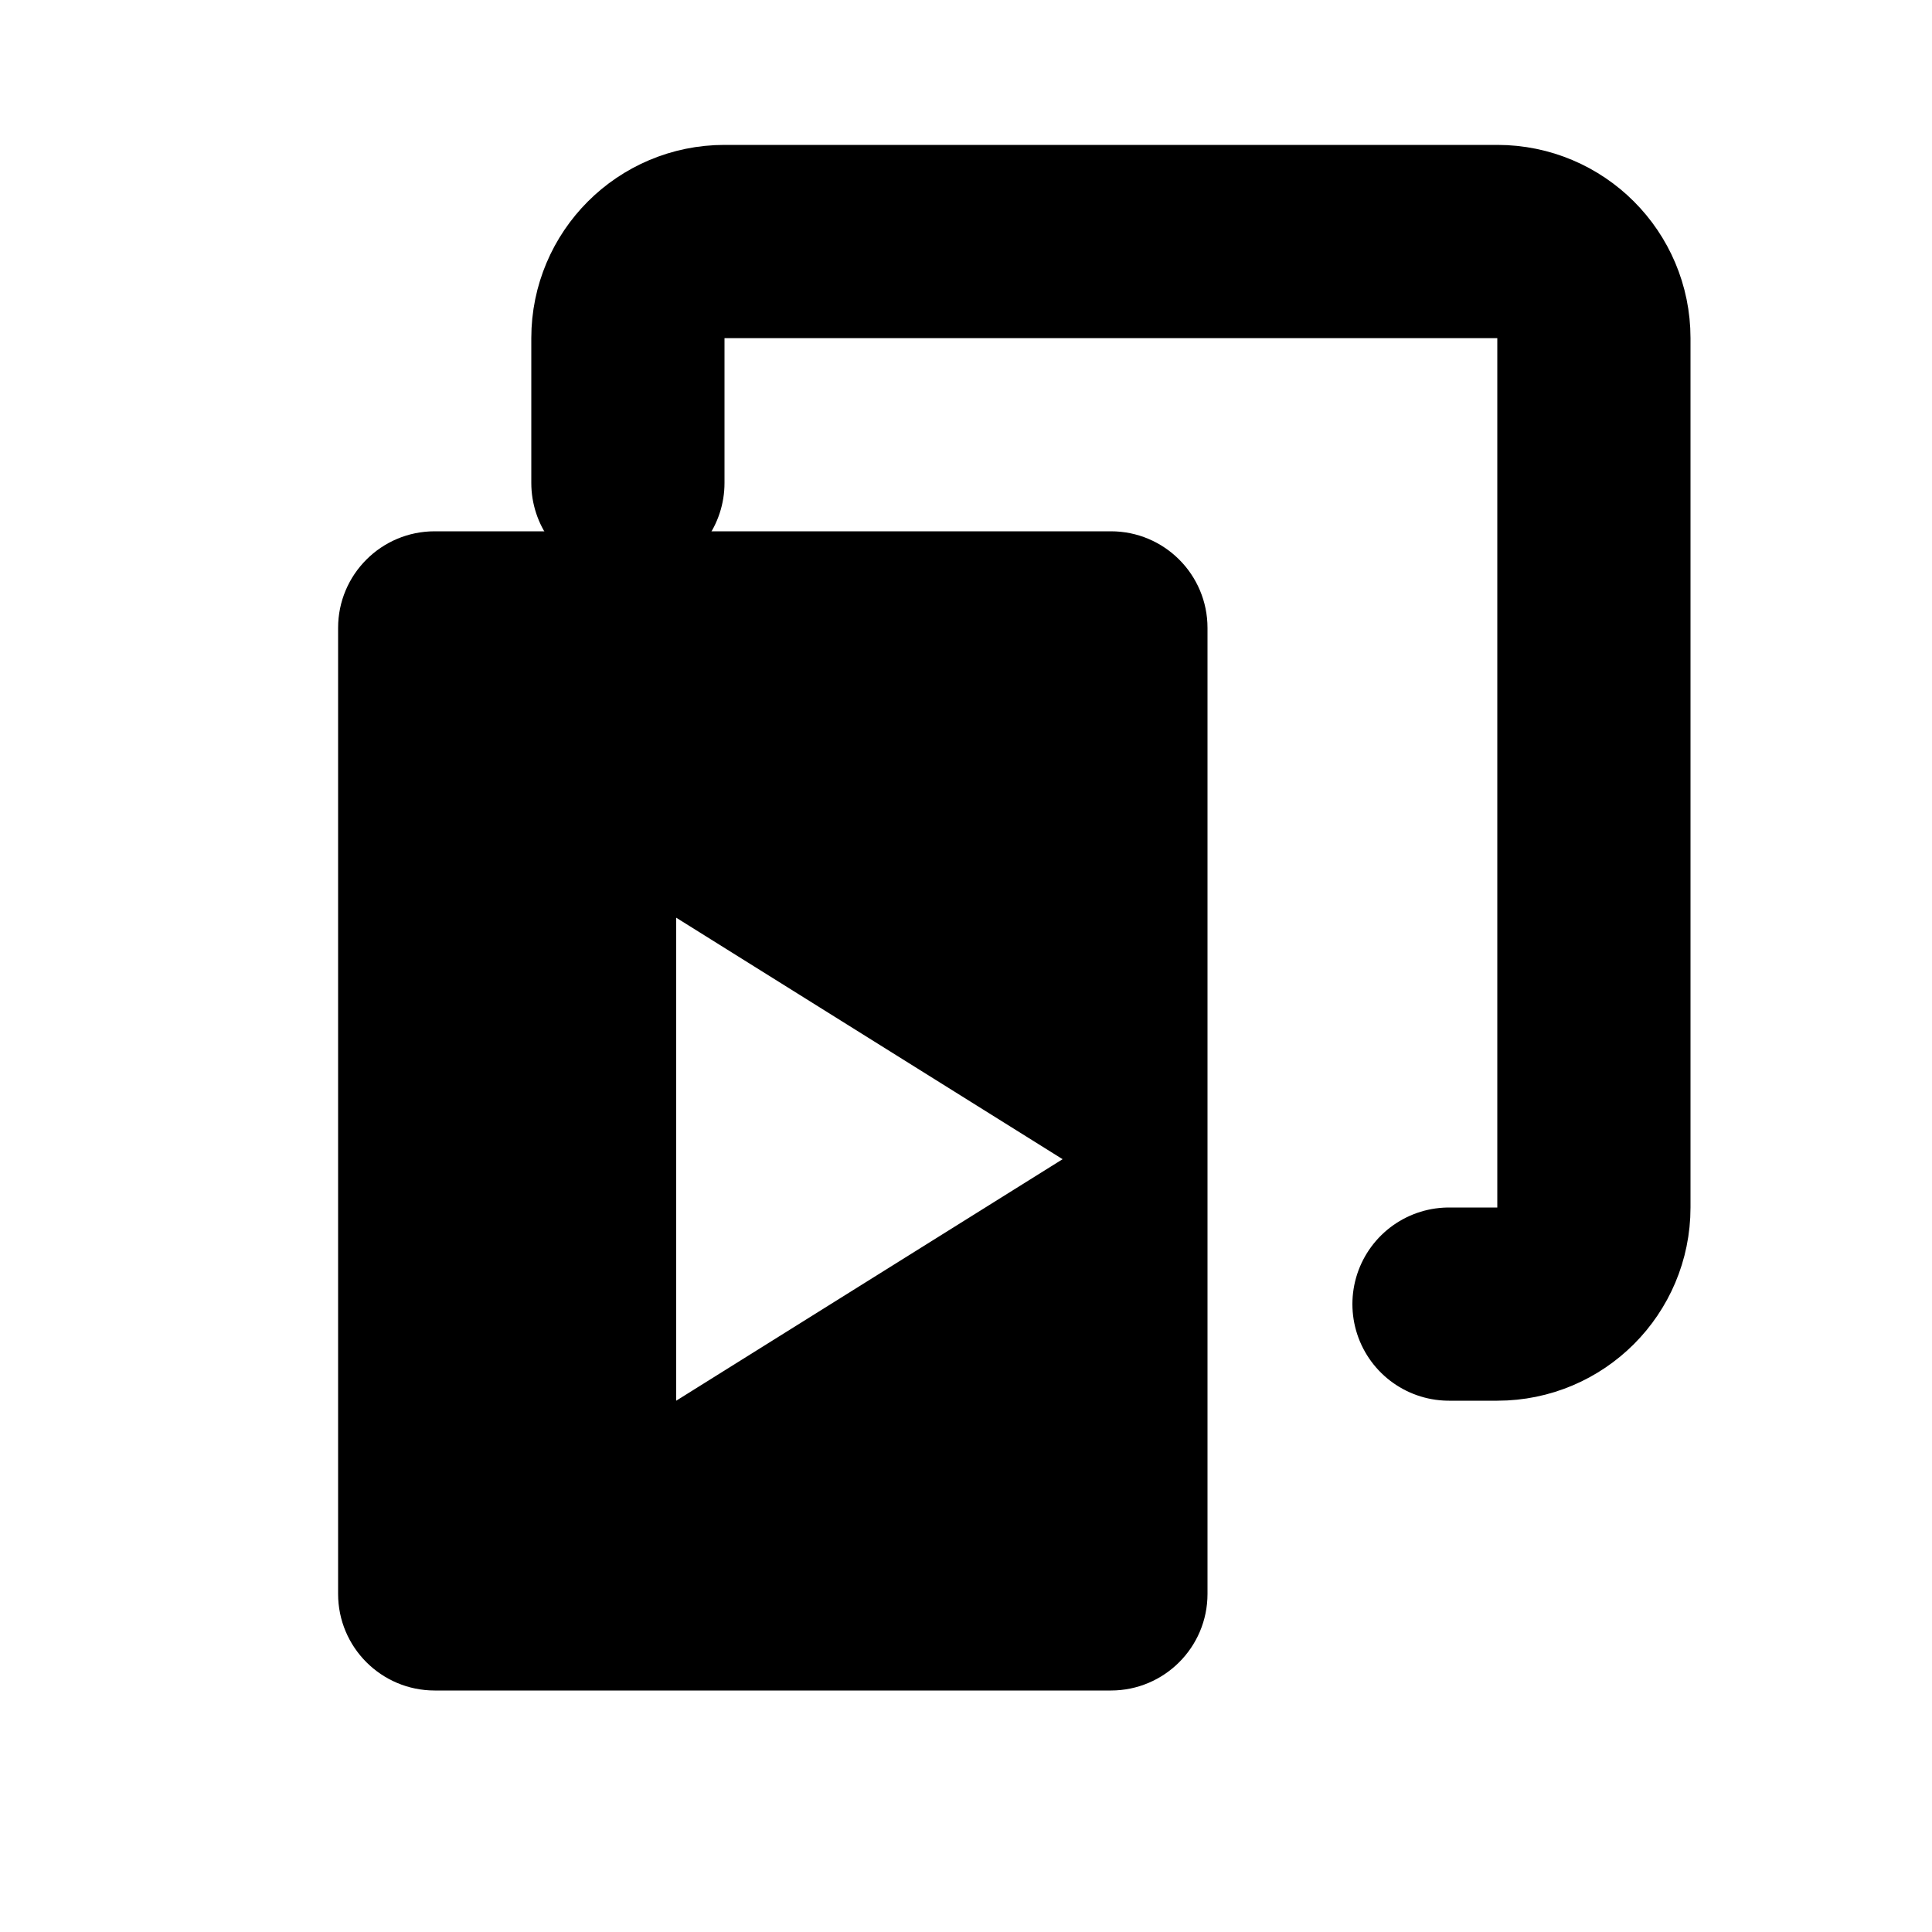
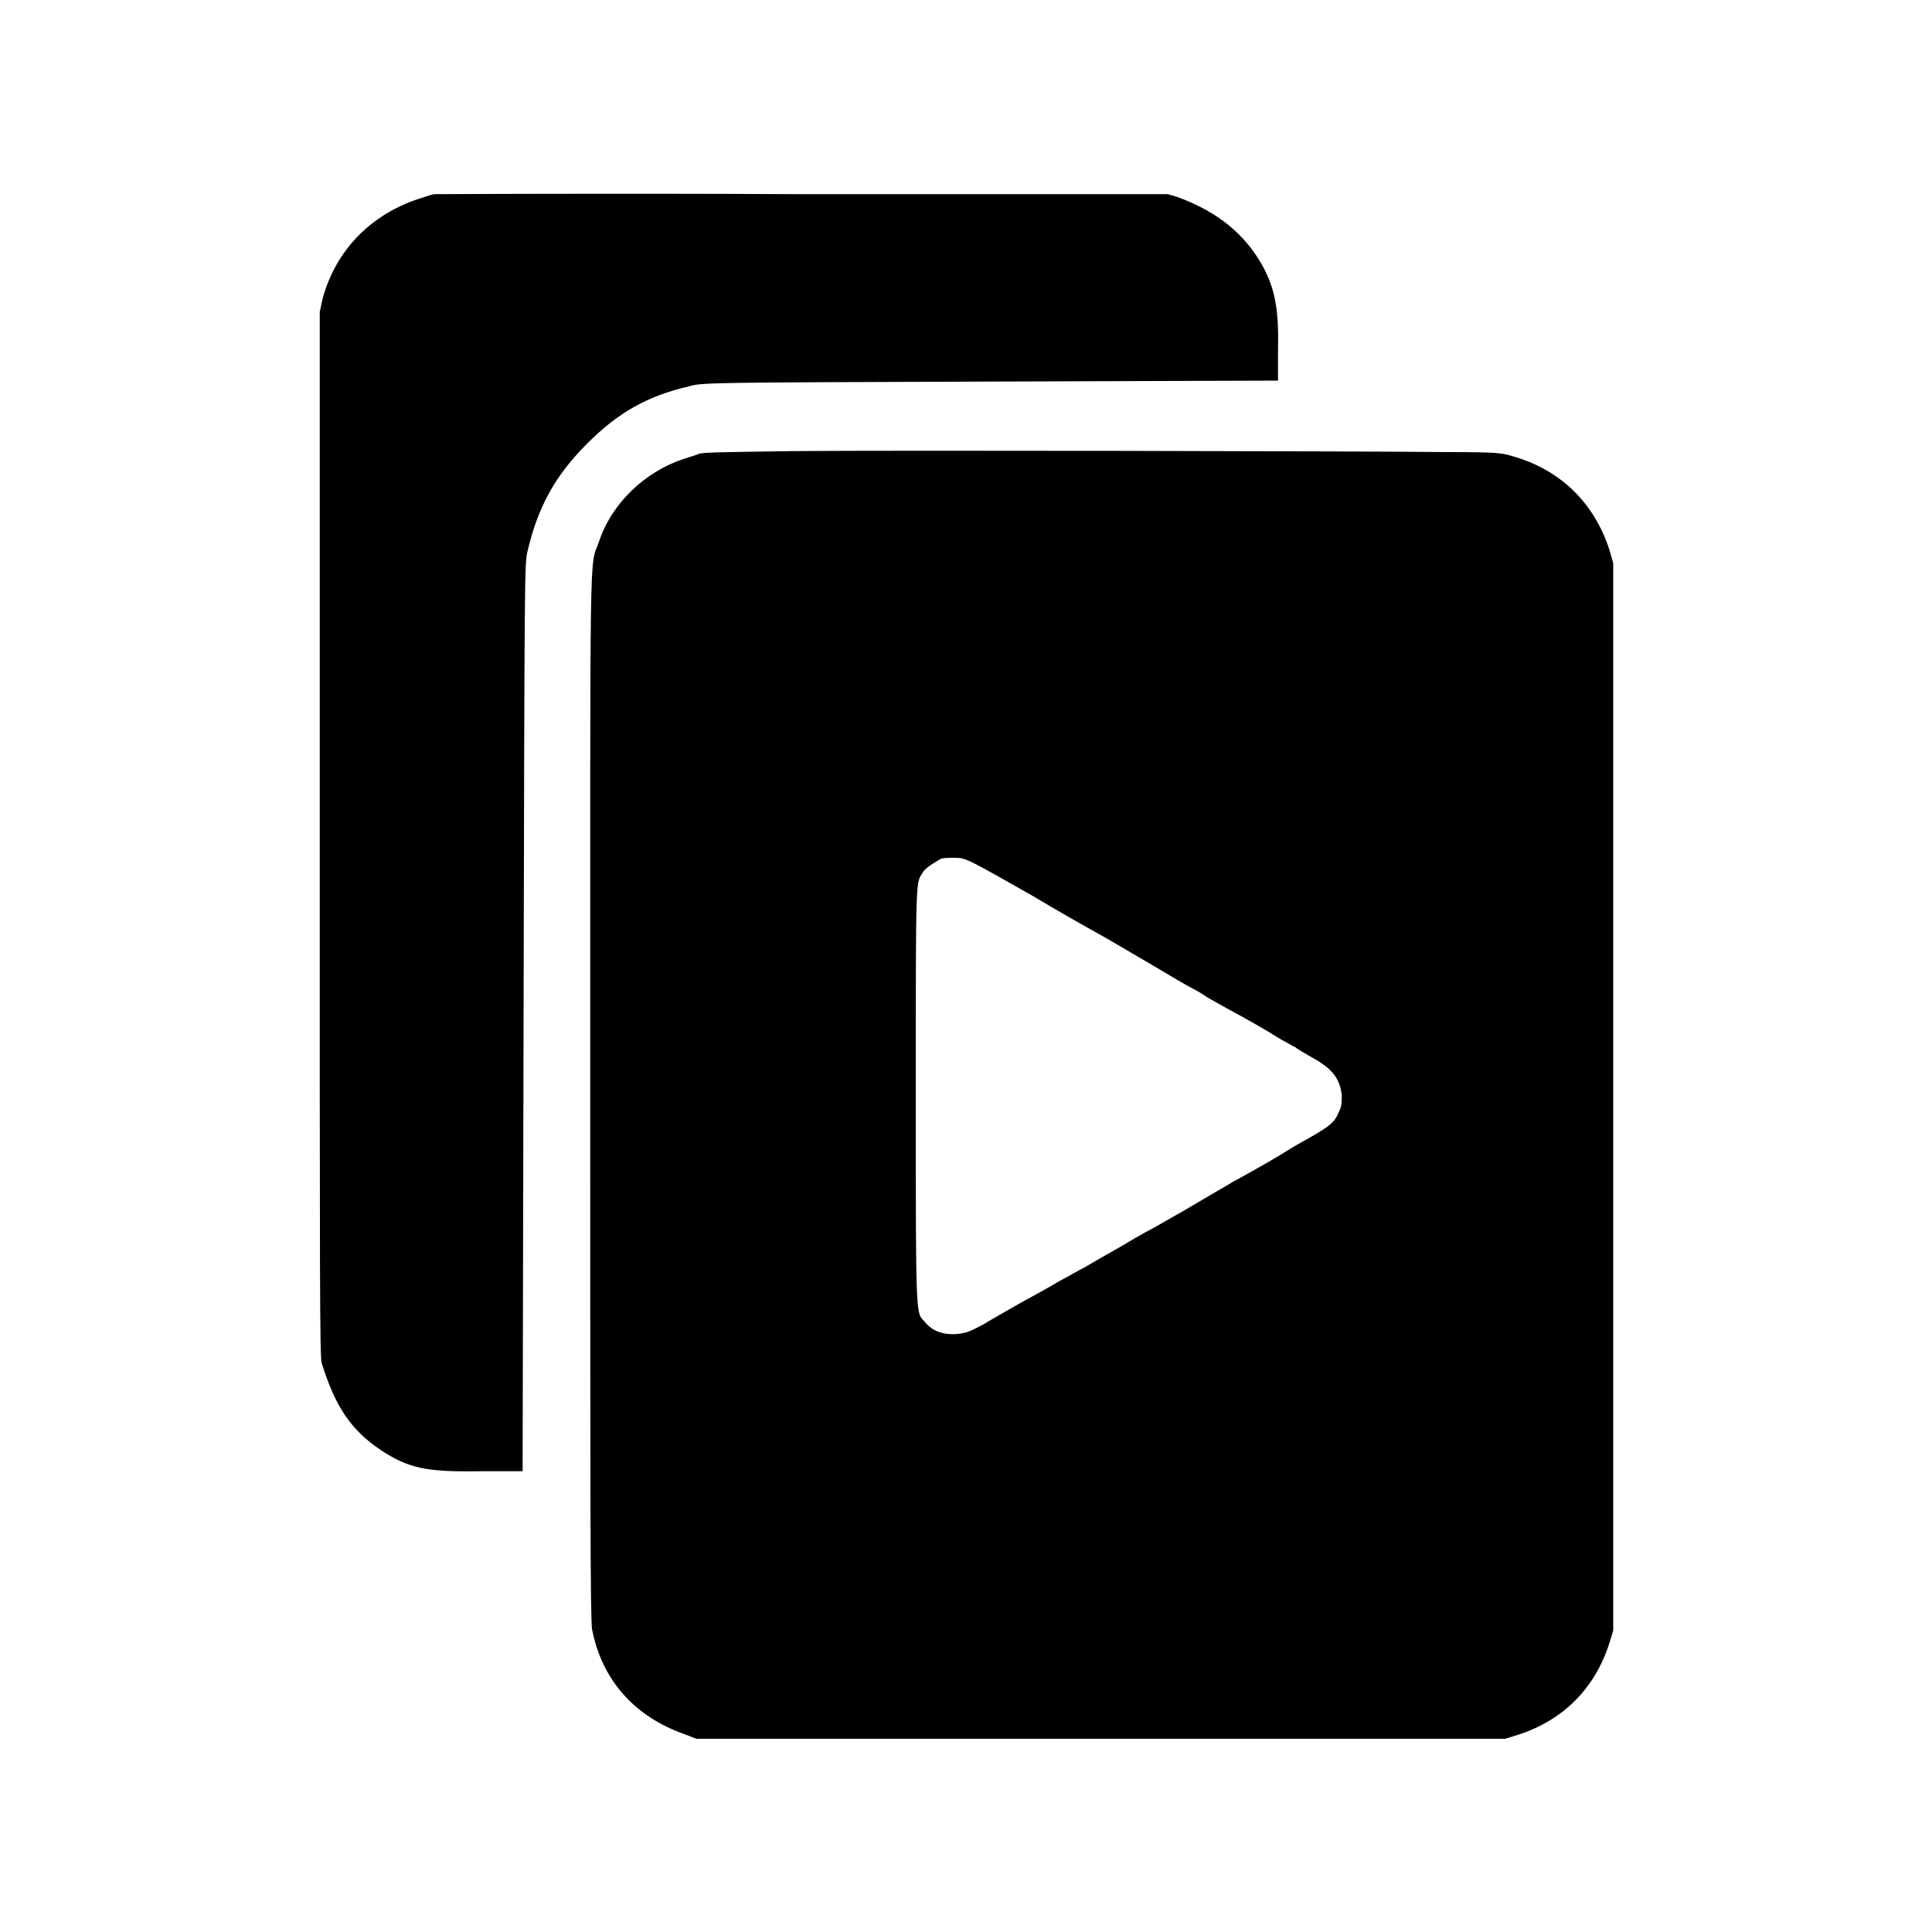
- <svg xmlns="http://www.w3.org/2000/svg" width="20" height="20" viewBox="0 0 20 20" fill="none" stroke="currentColor" stroke-width="1.75" stroke-linecap="round" stroke-linejoin="round">
-   <path d="M6.5 5V3.5a1 1 0 0 1 1-1h8a1 1 0 0 1 1 1v9a1 1 0 0 1-1 1H15" stroke-width="2" />
-   <path fill="currentColor" stroke="none" fill-rule="evenodd" d="M4.5 5.5h7a1 1 0 0 1 1 1v10a1 1 0 0 1-1 1h-7a1 1 0 0 1-1-1v-10a1 1 0 0 1 1-1zM7 9.5v5l4-2.5z" />
+ <svg xmlns="http://www.w3.org/2000/svg" width="20" height="20" viewBox="0 0 20 20">
+   <path d="M 4.5 2.01 C 4.48 2.01, 4.42 2.03, 4.36 2.05 C 3.85 2.21, 3.48 2.58, 3.34 3.09 L 3.31 3.23 3.31 8.63 C 3.31 13.21, 3.31 14.05, 3.33 14.11 C 3.47 14.56, 3.63 14.8, 3.94 15.01 C 4.23 15.2, 4.41 15.24, 4.98 15.23 L 5.41 15.23 5.42 10.54 C 5.43 5.86, 5.43 5.85, 5.46 5.71 C 5.57 5.24, 5.75 4.92, 6.08 4.59 C 6.4 4.27, 6.7 4.1, 7.13 4 C 7.27 3.96, 7.28 3.96, 10.25 3.95 L 13.23 3.94 13.23 3.63 C 13.24 3.21, 13.2 3, 13.08 2.77 C 12.89 2.42, 12.6 2.19, 12.19 2.04 L 12.09 2.01 8.31 2.01 C 6.24 2, 4.52 2.01, 4.5 2.01 M 8.19 4.67 C 7.57 4.68, 7.26 4.68, 7.23 4.7 C 7.21 4.71, 7.14 4.73, 7.08 4.75 C 6.68 4.88, 6.33 5.21, 6.2 5.61 C 6.1 5.89, 6.11 5.41, 6.11 11.37 C 6.11 15.44, 6.11 16.81, 6.13 16.87 C 6.23 17.39, 6.57 17.77, 7.08 17.95 L 7.21 18 11.39 18 L 15.58 18 15.71 17.96 C 16.18 17.81, 16.51 17.48, 16.66 17.01 L 16.7 16.88 16.7 11.36 L 16.7 5.83 16.66 5.69 C 16.5 5.2, 16.15 4.86, 15.65 4.72 C 15.55 4.69, 15.5 4.68, 14.99 4.68 C 14.1 4.67, 9.18 4.66, 8.19 4.67 M 9.74 8.89 C 9.67 8.93, 9.59 8.98, 9.56 9.02 C 9.48 9.16, 9.48 8.94, 9.48 11.34 C 9.48 13.74, 9.48 13.58, 9.58 13.69 C 9.65 13.78, 9.77 13.82, 9.9 13.81 C 10 13.8, 10.03 13.79, 10.18 13.71 C 10.26 13.66, 10.44 13.56, 10.56 13.49 C 10.69 13.42, 10.87 13.32, 10.97 13.26 C 11.07 13.21, 11.18 13.14, 11.21 13.13 C 11.43 13, 11.56 12.93, 11.61 12.9 C 11.66 12.87, 11.79 12.79, 11.98 12.69 C 12.01 12.67, 12.14 12.6, 12.26 12.53 C 12.38 12.46, 12.53 12.37, 12.6 12.33 C 12.67 12.29, 12.74 12.25, 12.77 12.23 C 12.79 12.22, 12.88 12.17, 12.97 12.12 C 13.06 12.07, 13.18 12, 13.23 11.97 C 13.28 11.94, 13.36 11.89, 13.41 11.86 C 13.77 11.66, 13.81 11.63, 13.86 11.51 C 13.89 11.45, 13.89 11.41, 13.89 11.34 C 13.87 11.16, 13.79 11.06, 13.57 10.94 C 13.5 10.9, 13.43 10.86, 13.41 10.84 C 13.38 10.83, 13.32 10.79, 13.26 10.76 C 13.13 10.68, 13.1 10.66, 12.85 10.52 C 12.61 10.39, 12.58 10.37, 12.49 10.32 C 12.45 10.29, 12.38 10.25, 12.34 10.23 C 12.3 10.21, 12.11 10.1, 11.91 9.98 C 11.72 9.87, 11.47 9.72, 11.36 9.66 C 11.25 9.6, 10.95 9.43, 10.7 9.28 C 10.03 8.9, 10 8.88, 9.89 8.88 C 9.83 8.88, 9.77 8.88, 9.74 8.89" fill-rule="evenodd" />
</svg>
